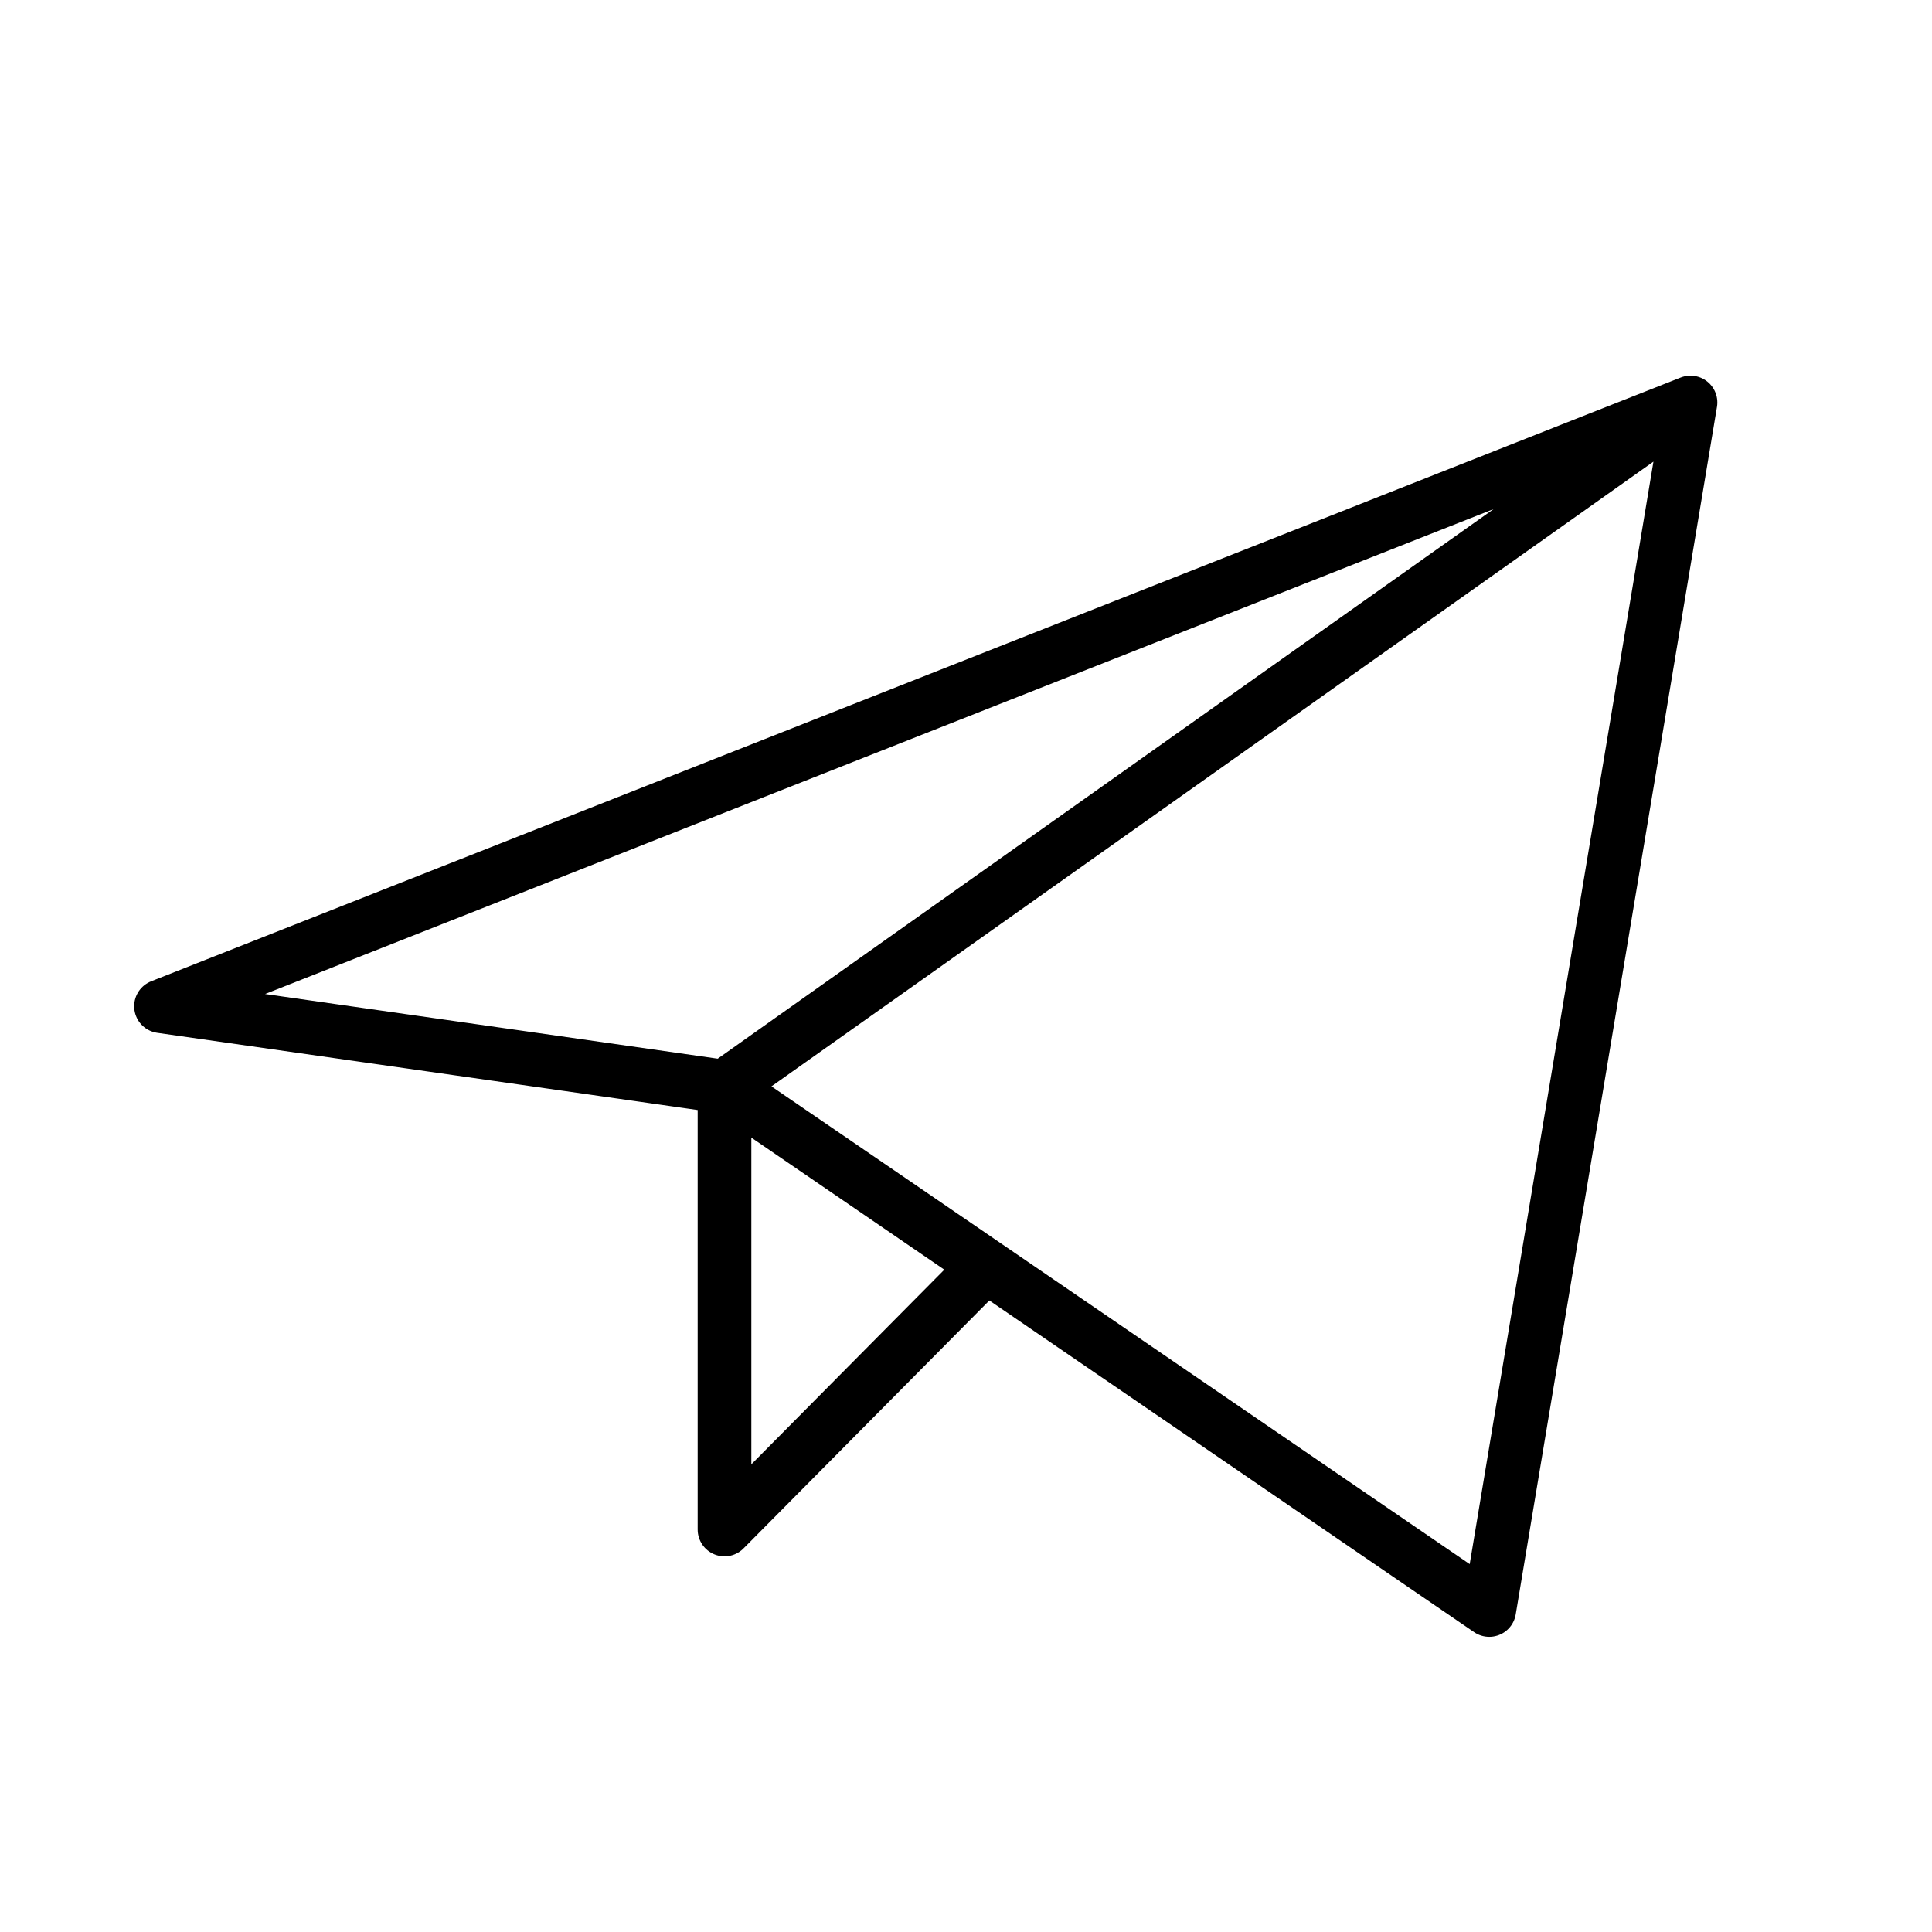
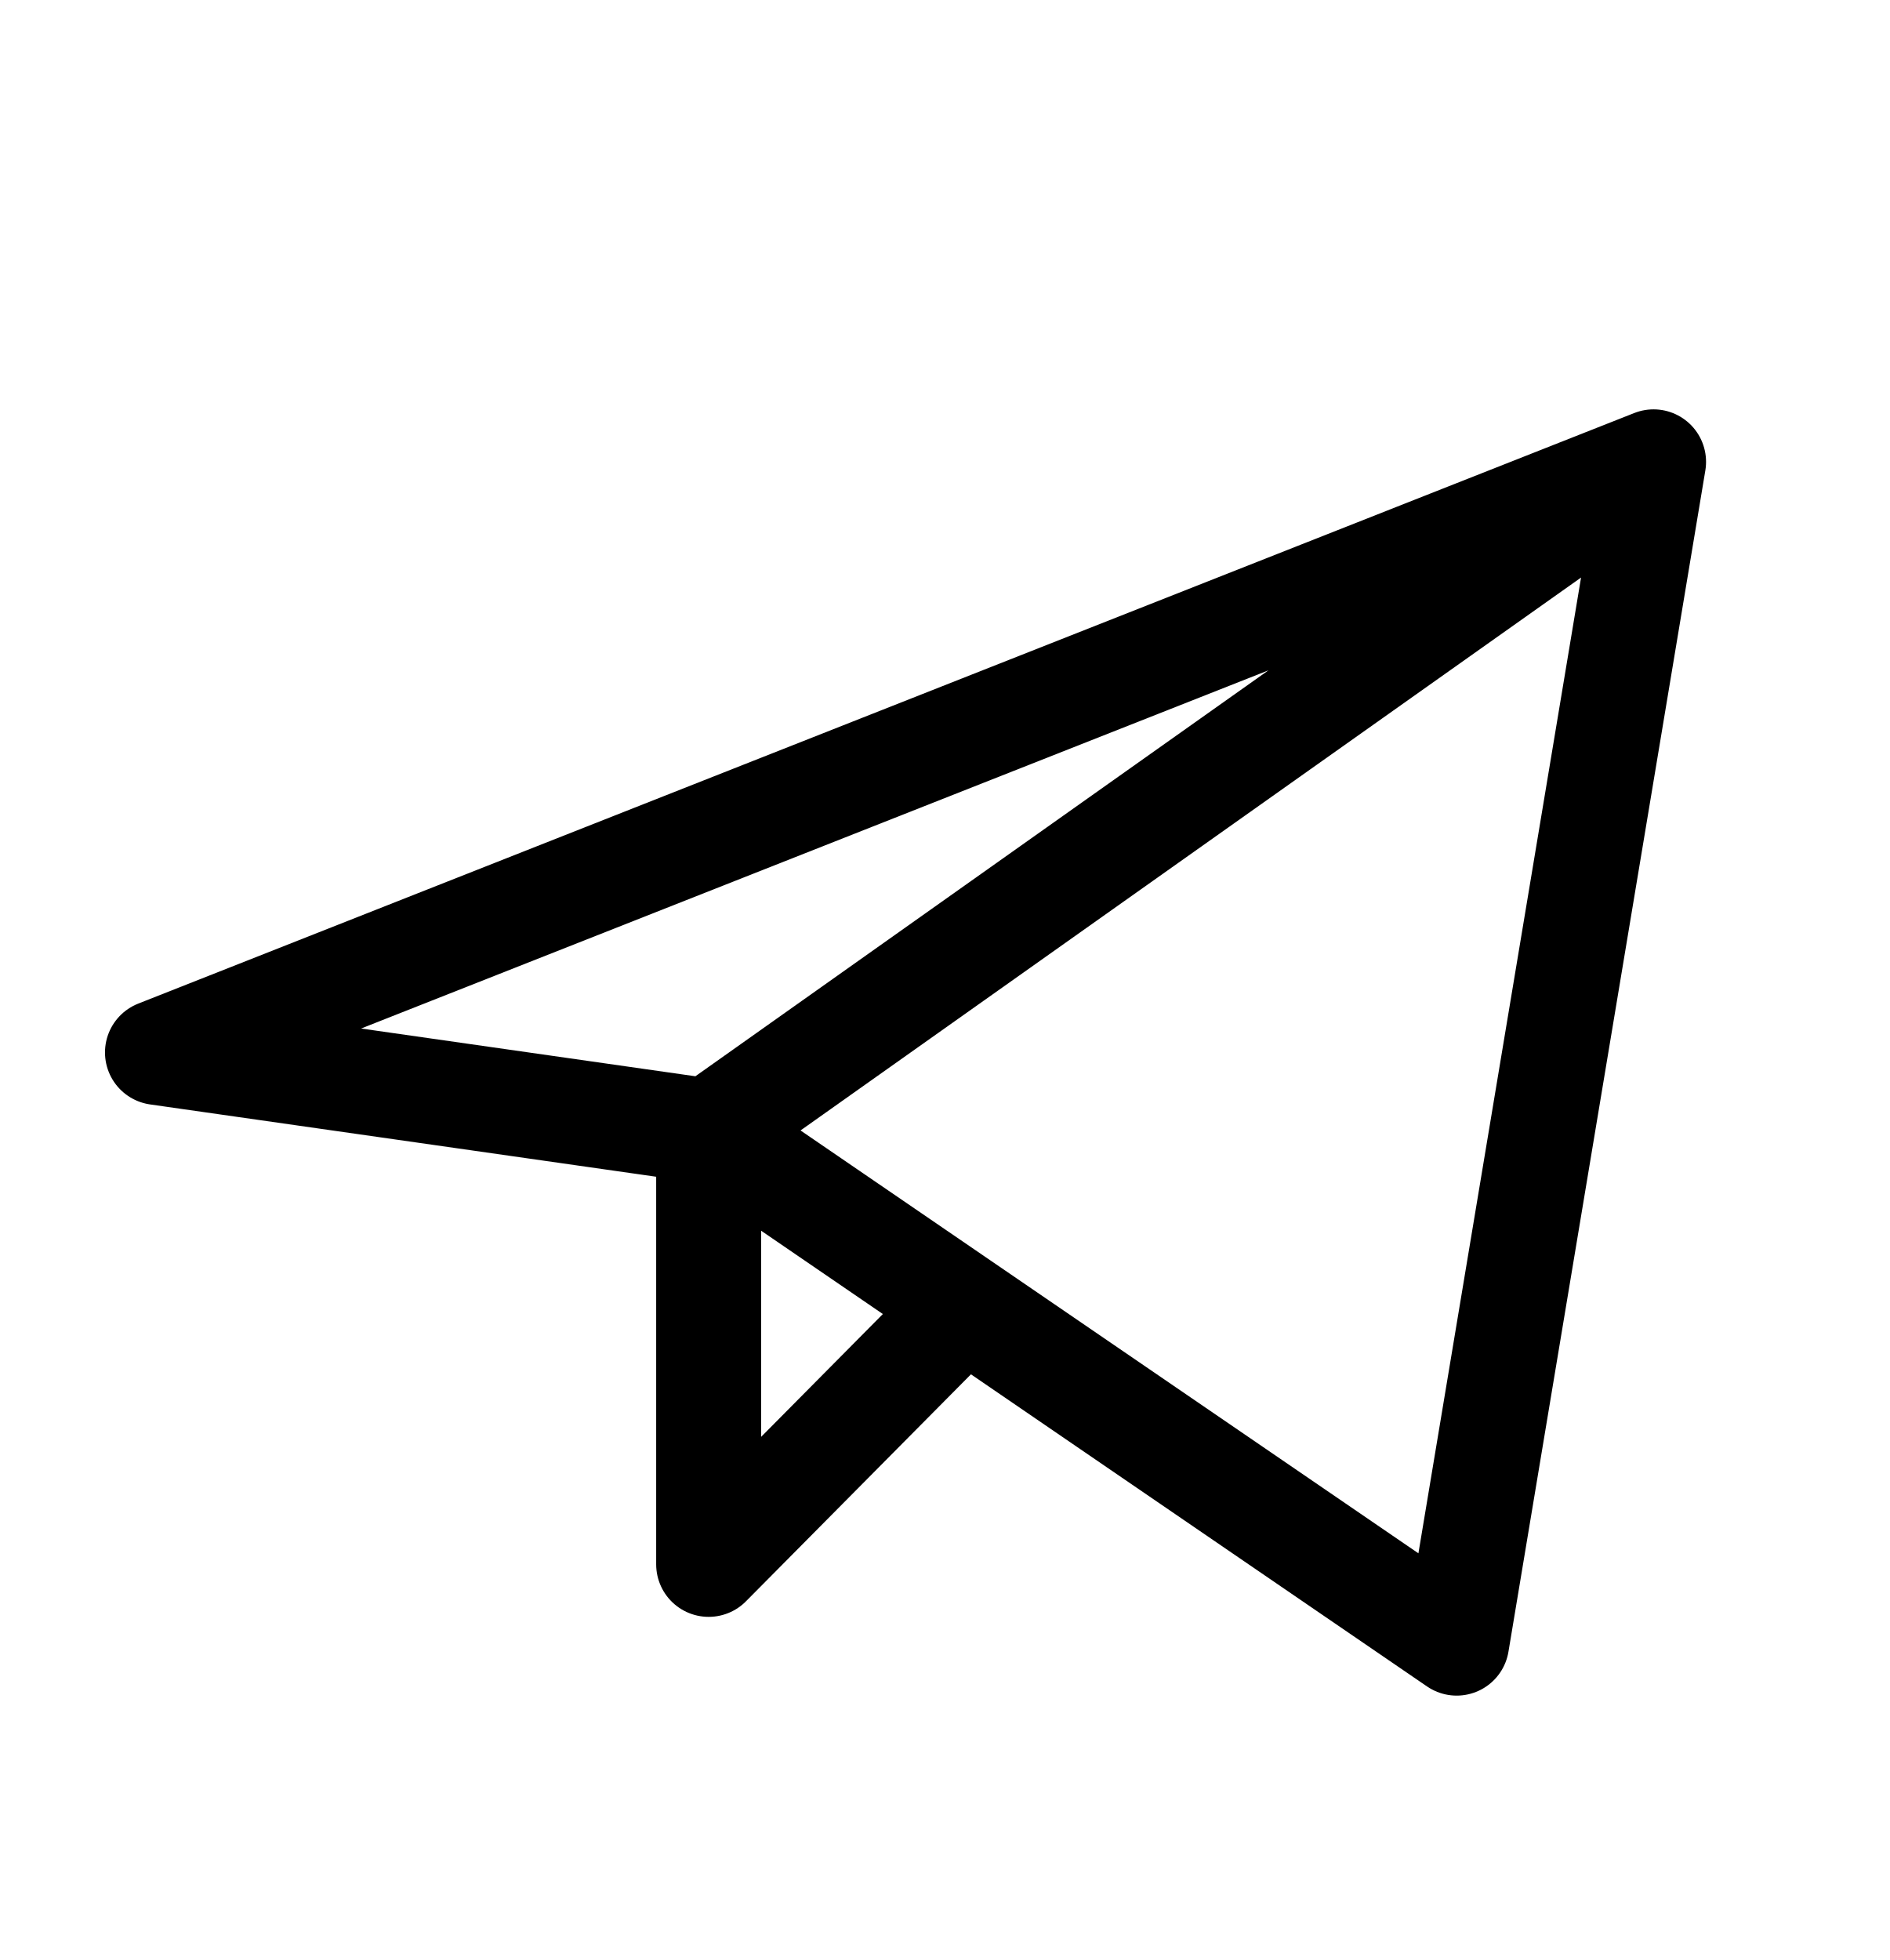
- <svg xmlns="http://www.w3.org/2000/svg" width="54" height="54" fill="none">
-   <path d="M47.25 11.25L4.5 28.125l15.75 2.25m27-19.125L41.625 45 20.25 30.375m27-19.125l-27 19.125m0 0V42.75l7.31-7.373" stroke="#000" stroke-width="1.5" stroke-linecap="round" stroke-linejoin="round" />
+ <svg xmlns="http://www.w3.org/2000/svg" width="27" height="28" fill="none">
+   <path d="M23.625 6.598L2.25 15.035l7.875 1.125m13.5-9.562l-2.813 16.875-10.687-7.313m13.5-9.562l-13.5 9.562m0 0v6.188l3.655-3.687" stroke="#000" stroke-width="1.5" stroke-linecap="round" stroke-linejoin="round" />
</svg>
